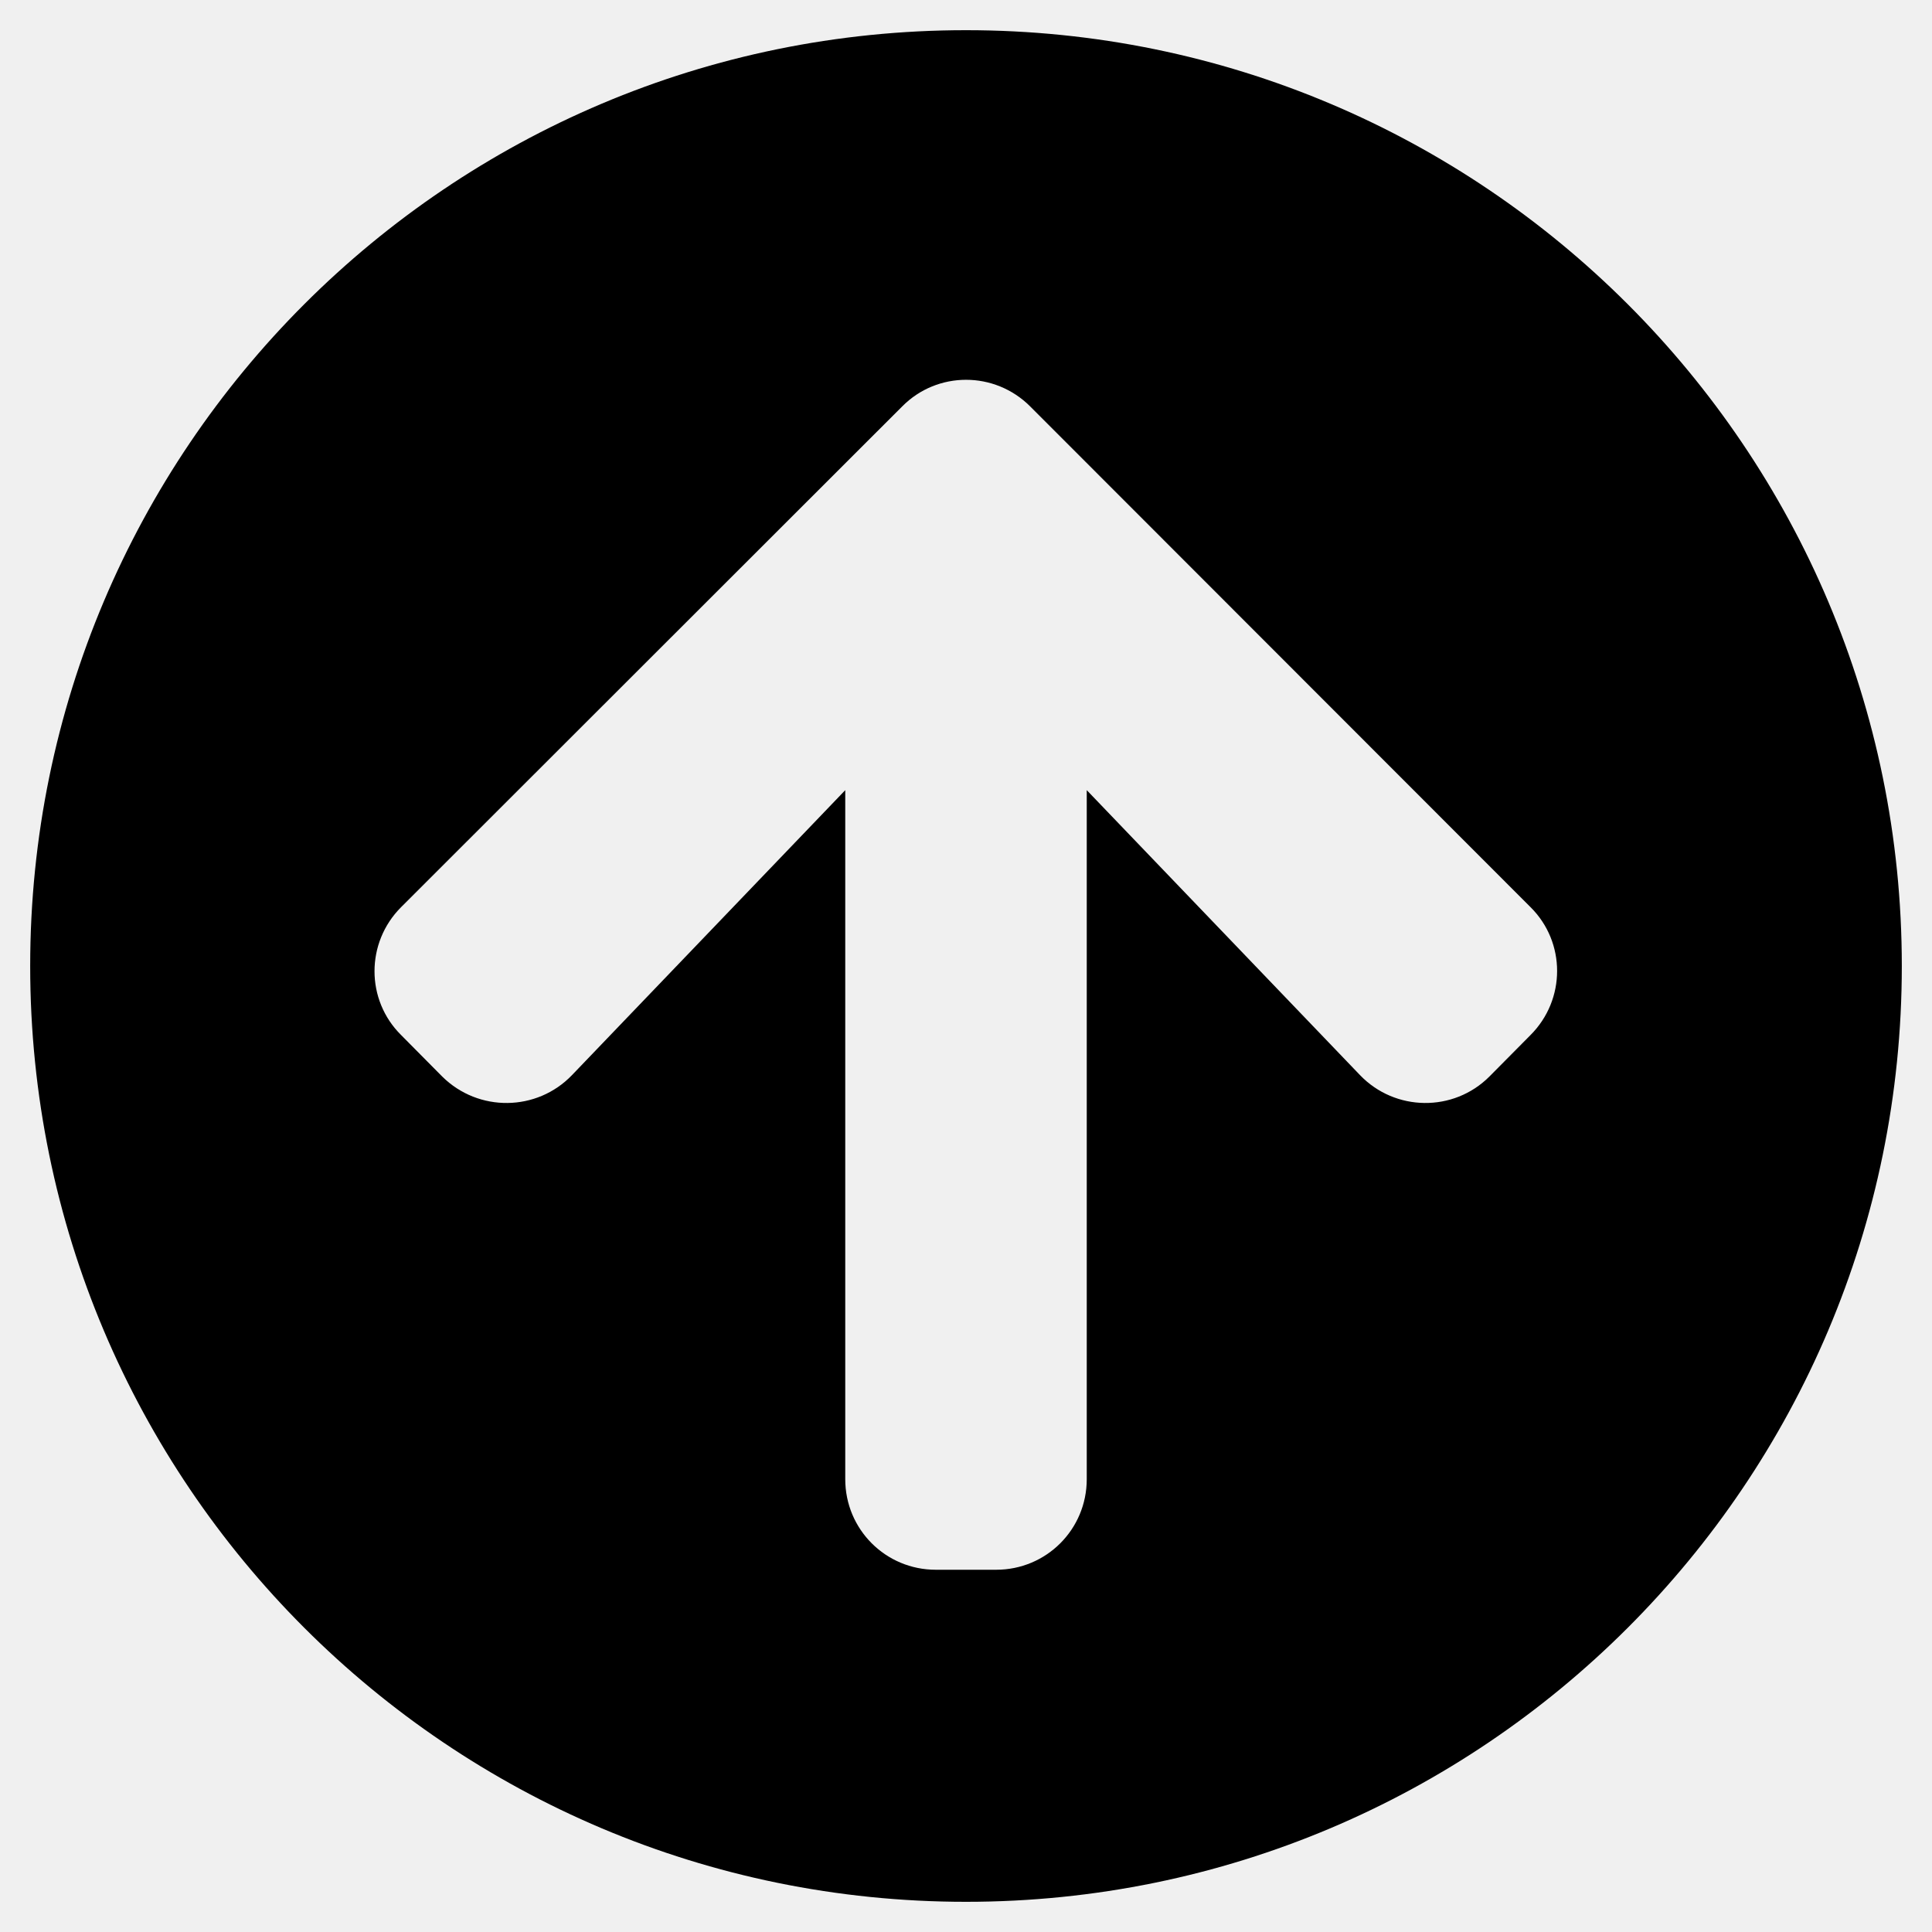
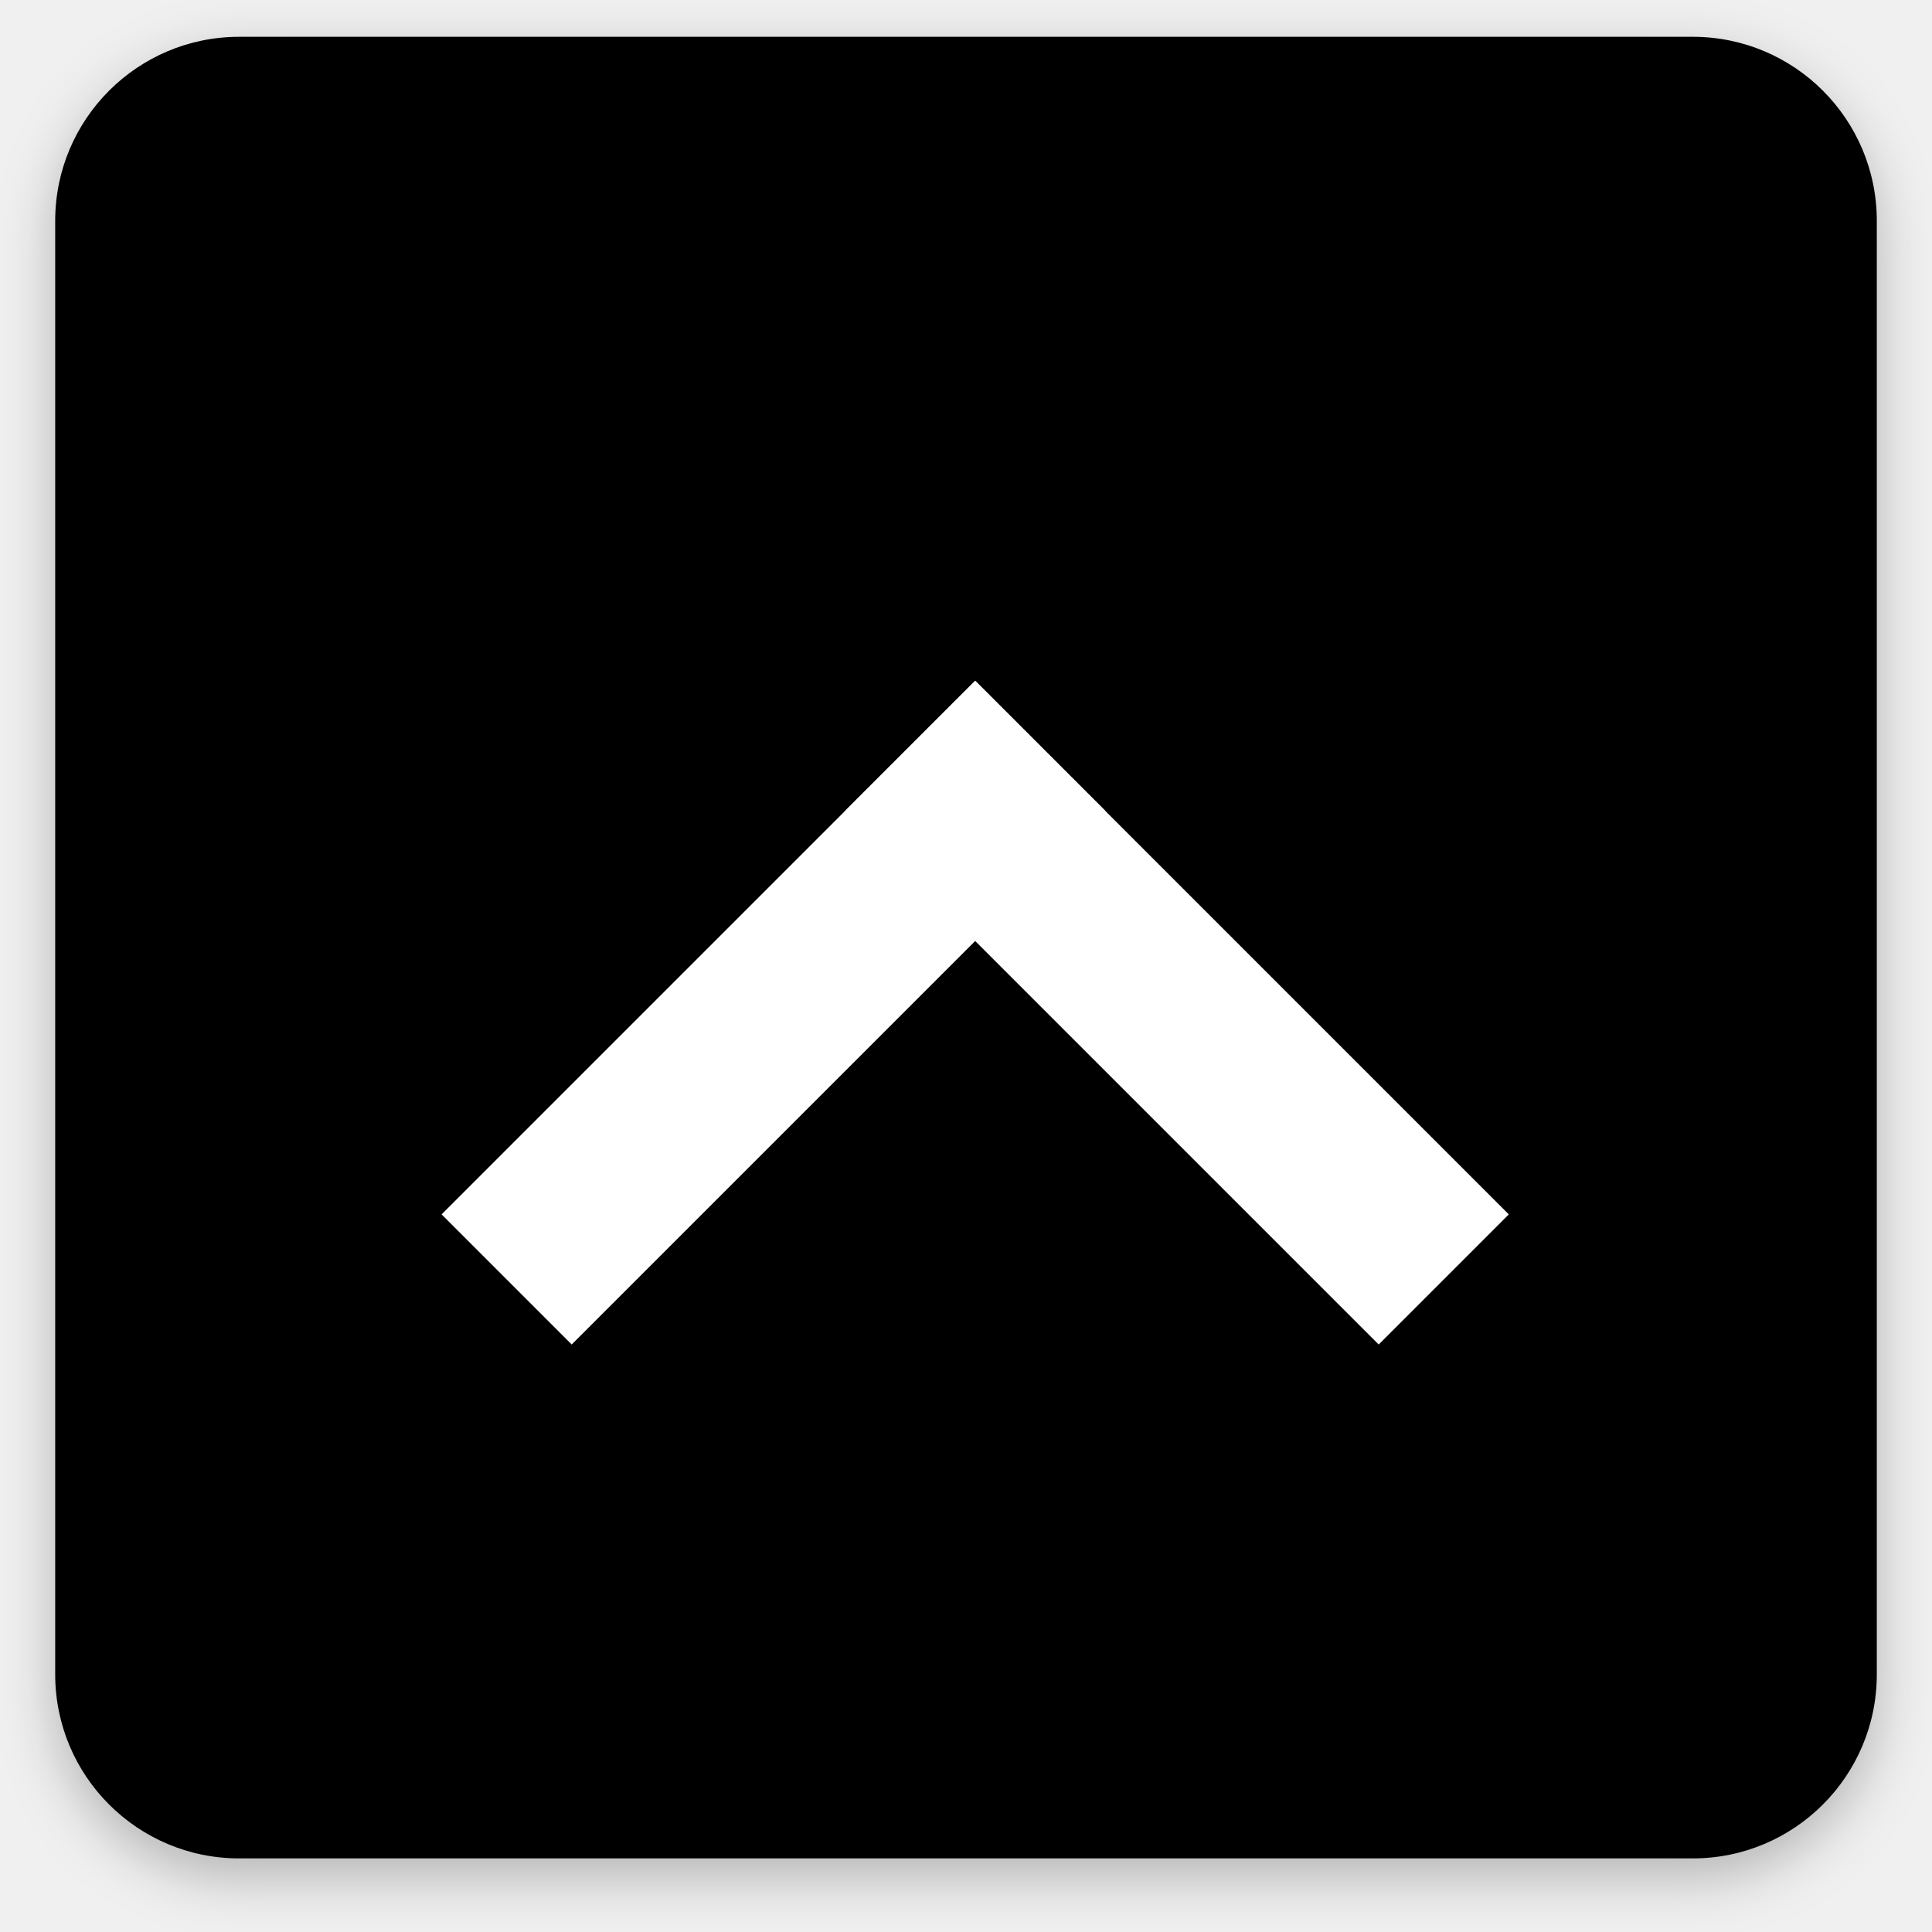
- <svg xmlns="http://www.w3.org/2000/svg" aria-hidden="true" focusable="false" data-prefix="fas" data-icon="arrow-circle-up" class="svg-inline--fa fa-arrow-circle-up fa-w-16" role="img" viewBox="0 0 512 512">
-   <path fill="currentColor" d="M8 256C8 119 119 8 256 8s248 111 248 248-111 248-248 248S8 393 8 256zm143.6 28.9l72.4-75.5V392c0 13.3 10.7 24 24 24h16c13.3 0 24-10.7 24-24V209.4l72.4 75.5c9.3 9.7 24.8 9.9 34.3.4l10.9-11c9.4-9.4 9.4-24.6 0-33.9L273 107.7c-9.4-9.4-24.6-9.4-33.9 0L106.3 240.4c-9.4 9.4-9.4 24.6 0 33.9l10.9 11c9.6 9.5 25.1 9.3 34.4-.4z" />
+ <svg xmlns="http://www.w3.org/2000/svg" width="105" height="105" viewBox="0 0 105 105" fill="none">
+   <g filter="url(#filter0_d)">
+     <rect x="3" y="2" width="99" height="99" rx="10" fill="black" />
+     <line x1="56.535" y1="40.535" x2="27.535" y2="69.535" stroke="white" stroke-width="10" />
+     <line y1="-5" x2="41.012" y2="-5" transform="matrix(0.707107 0.707107 0.707107 -0.707107 53 37)" stroke="white" stroke-width="10" />
+   </g>
+   <defs>
+     <filter id="filter0_d" x="0" y="0" width="105" height="105" filterUnits="userSpaceOnUse" color-interpolation-filters="sRGB">
+       <feFlood flood-opacity="0" result="BackgroundImageFix" />
+       <feColorMatrix in="SourceAlpha" type="matrix" values="0 0 0 0 0 0 0 0 0 0 0 0 0 0 0 0 0 0 127 0" />
+       <feOffset dy="1" />
+       <feGaussianBlur stdDeviation="1.5" />
+       <feColorMatrix type="matrix" values="0 0 0 0 0 0 0 0 0 0 0 0 0 0 0 0 0 0 0.25 0" />
+       <feBlend mode="normal" in2="BackgroundImageFix" result="effect1_dropShadow" />
+       <feBlend mode="normal" in="SourceGraphic" in2="effect1_dropShadow" result="shape" />
+     </filter>
+   </defs>
</svg>
